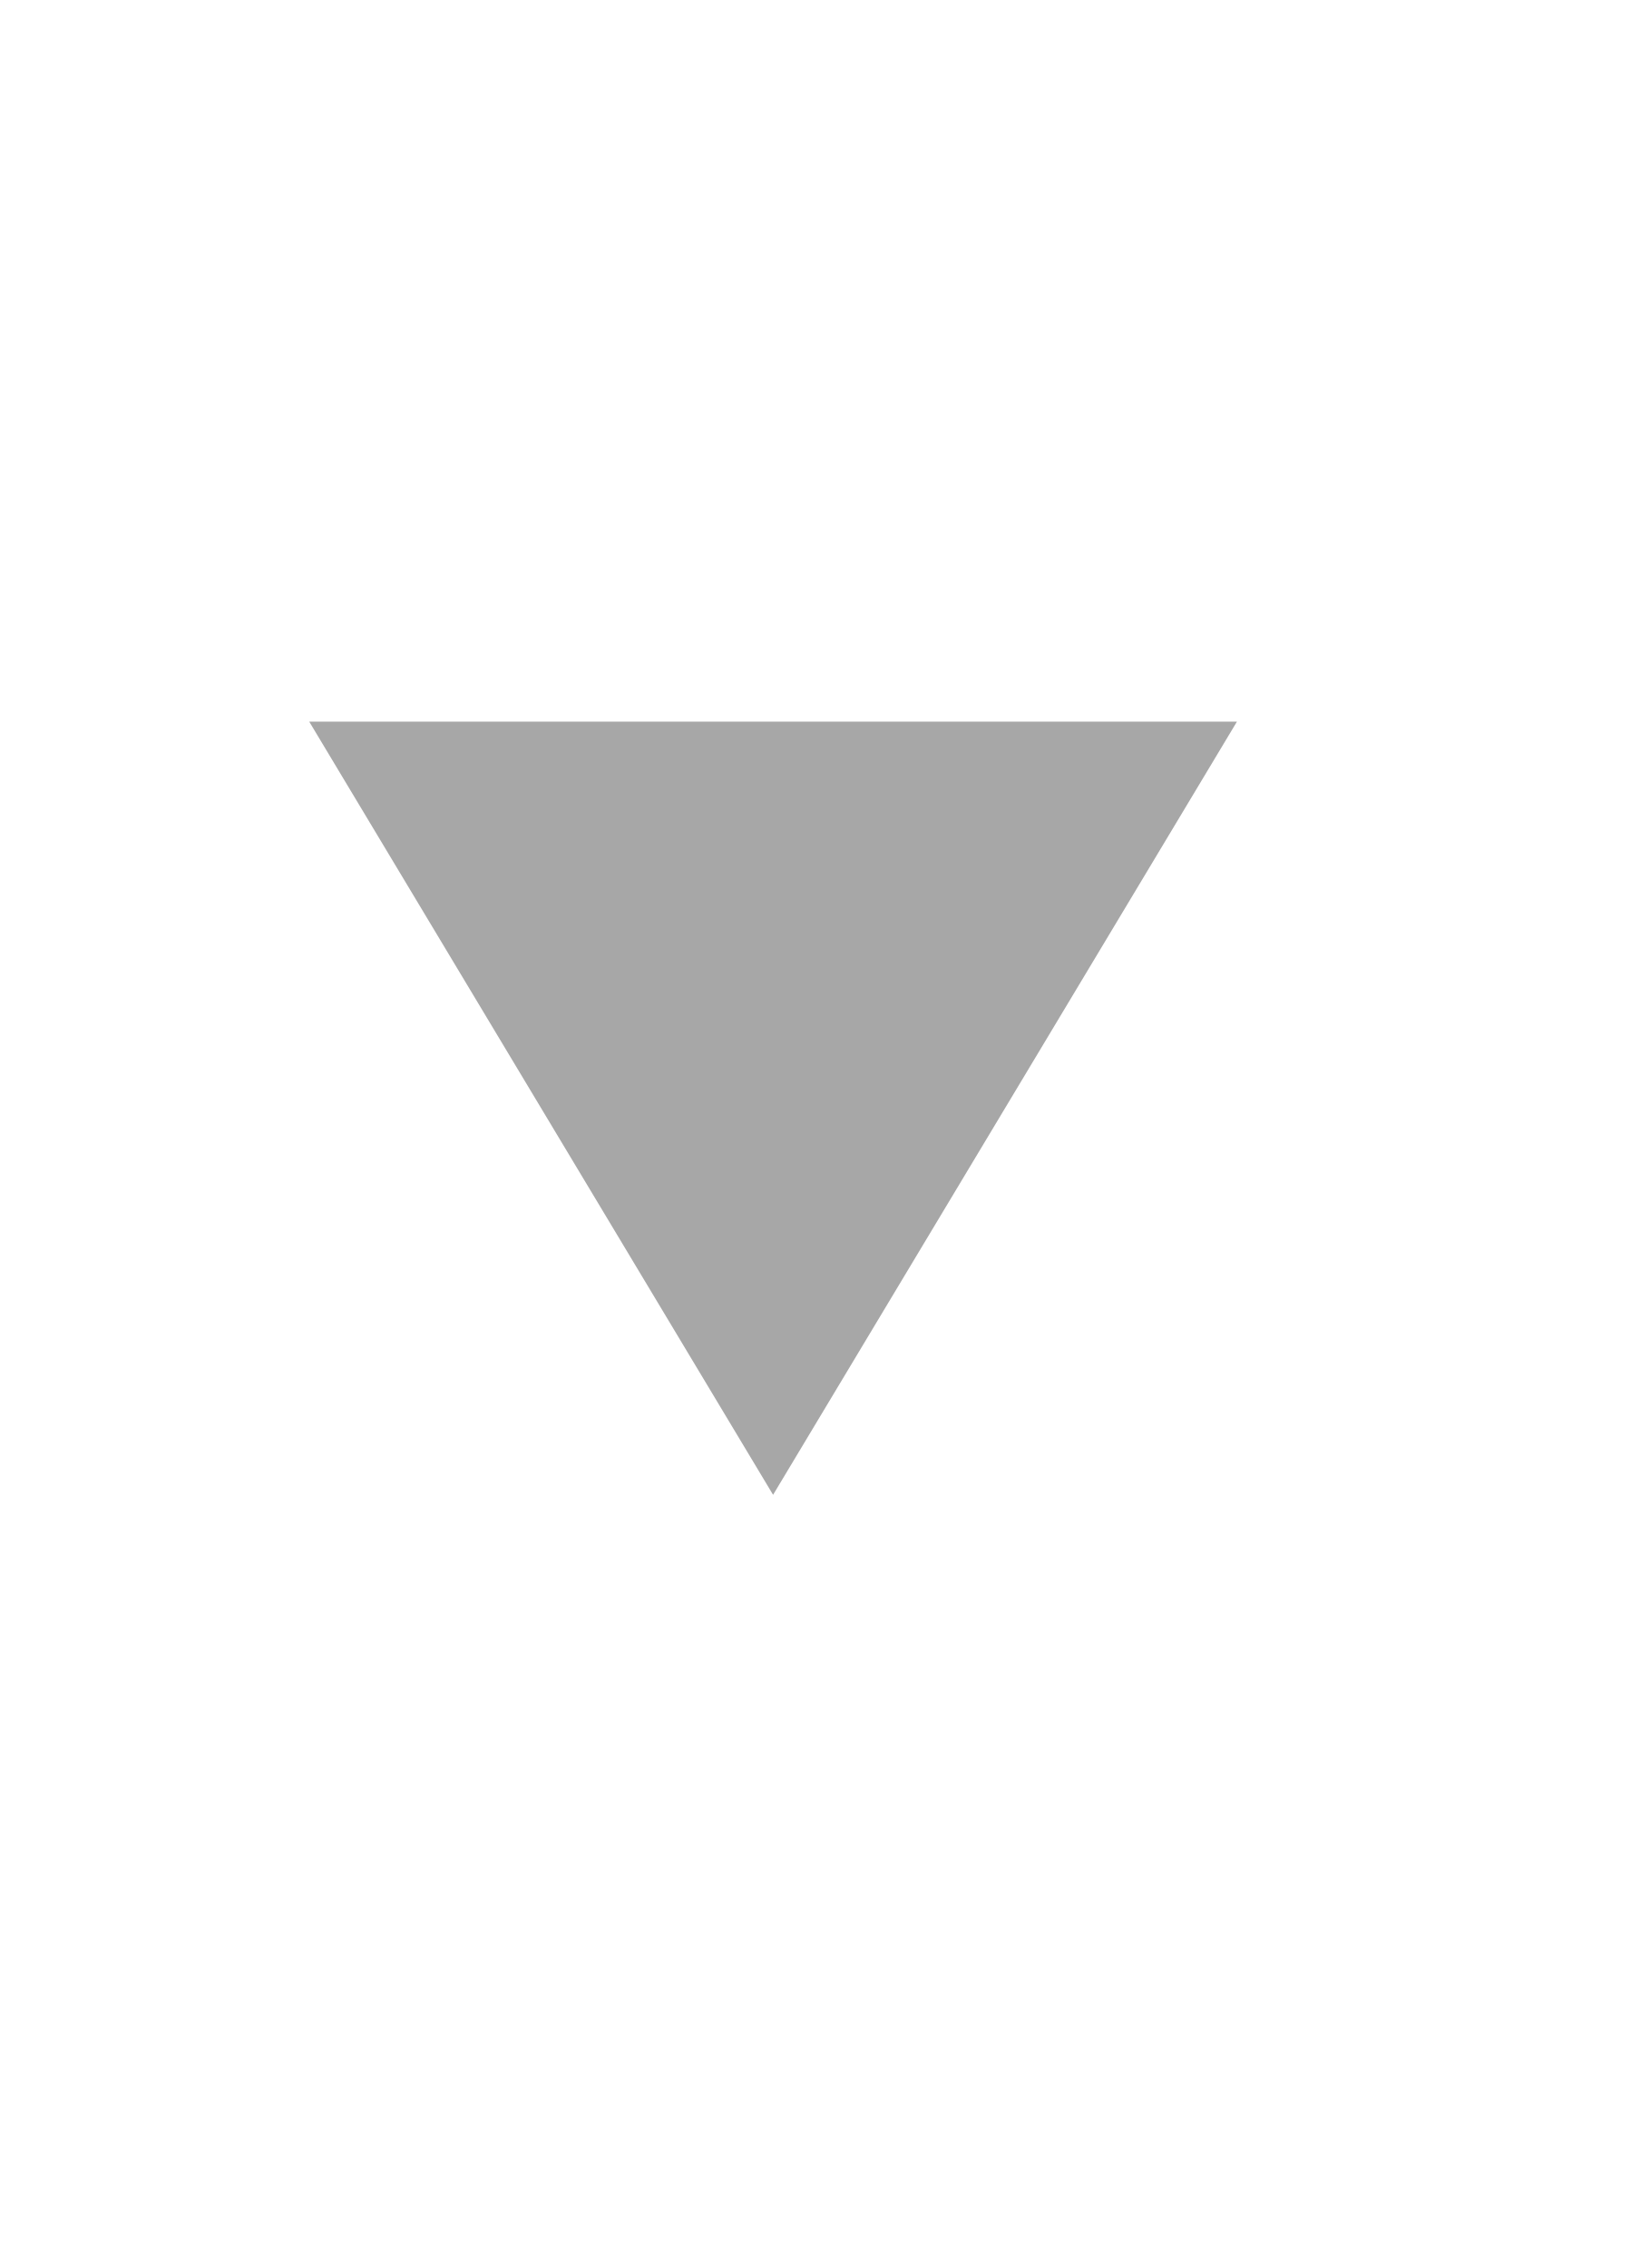
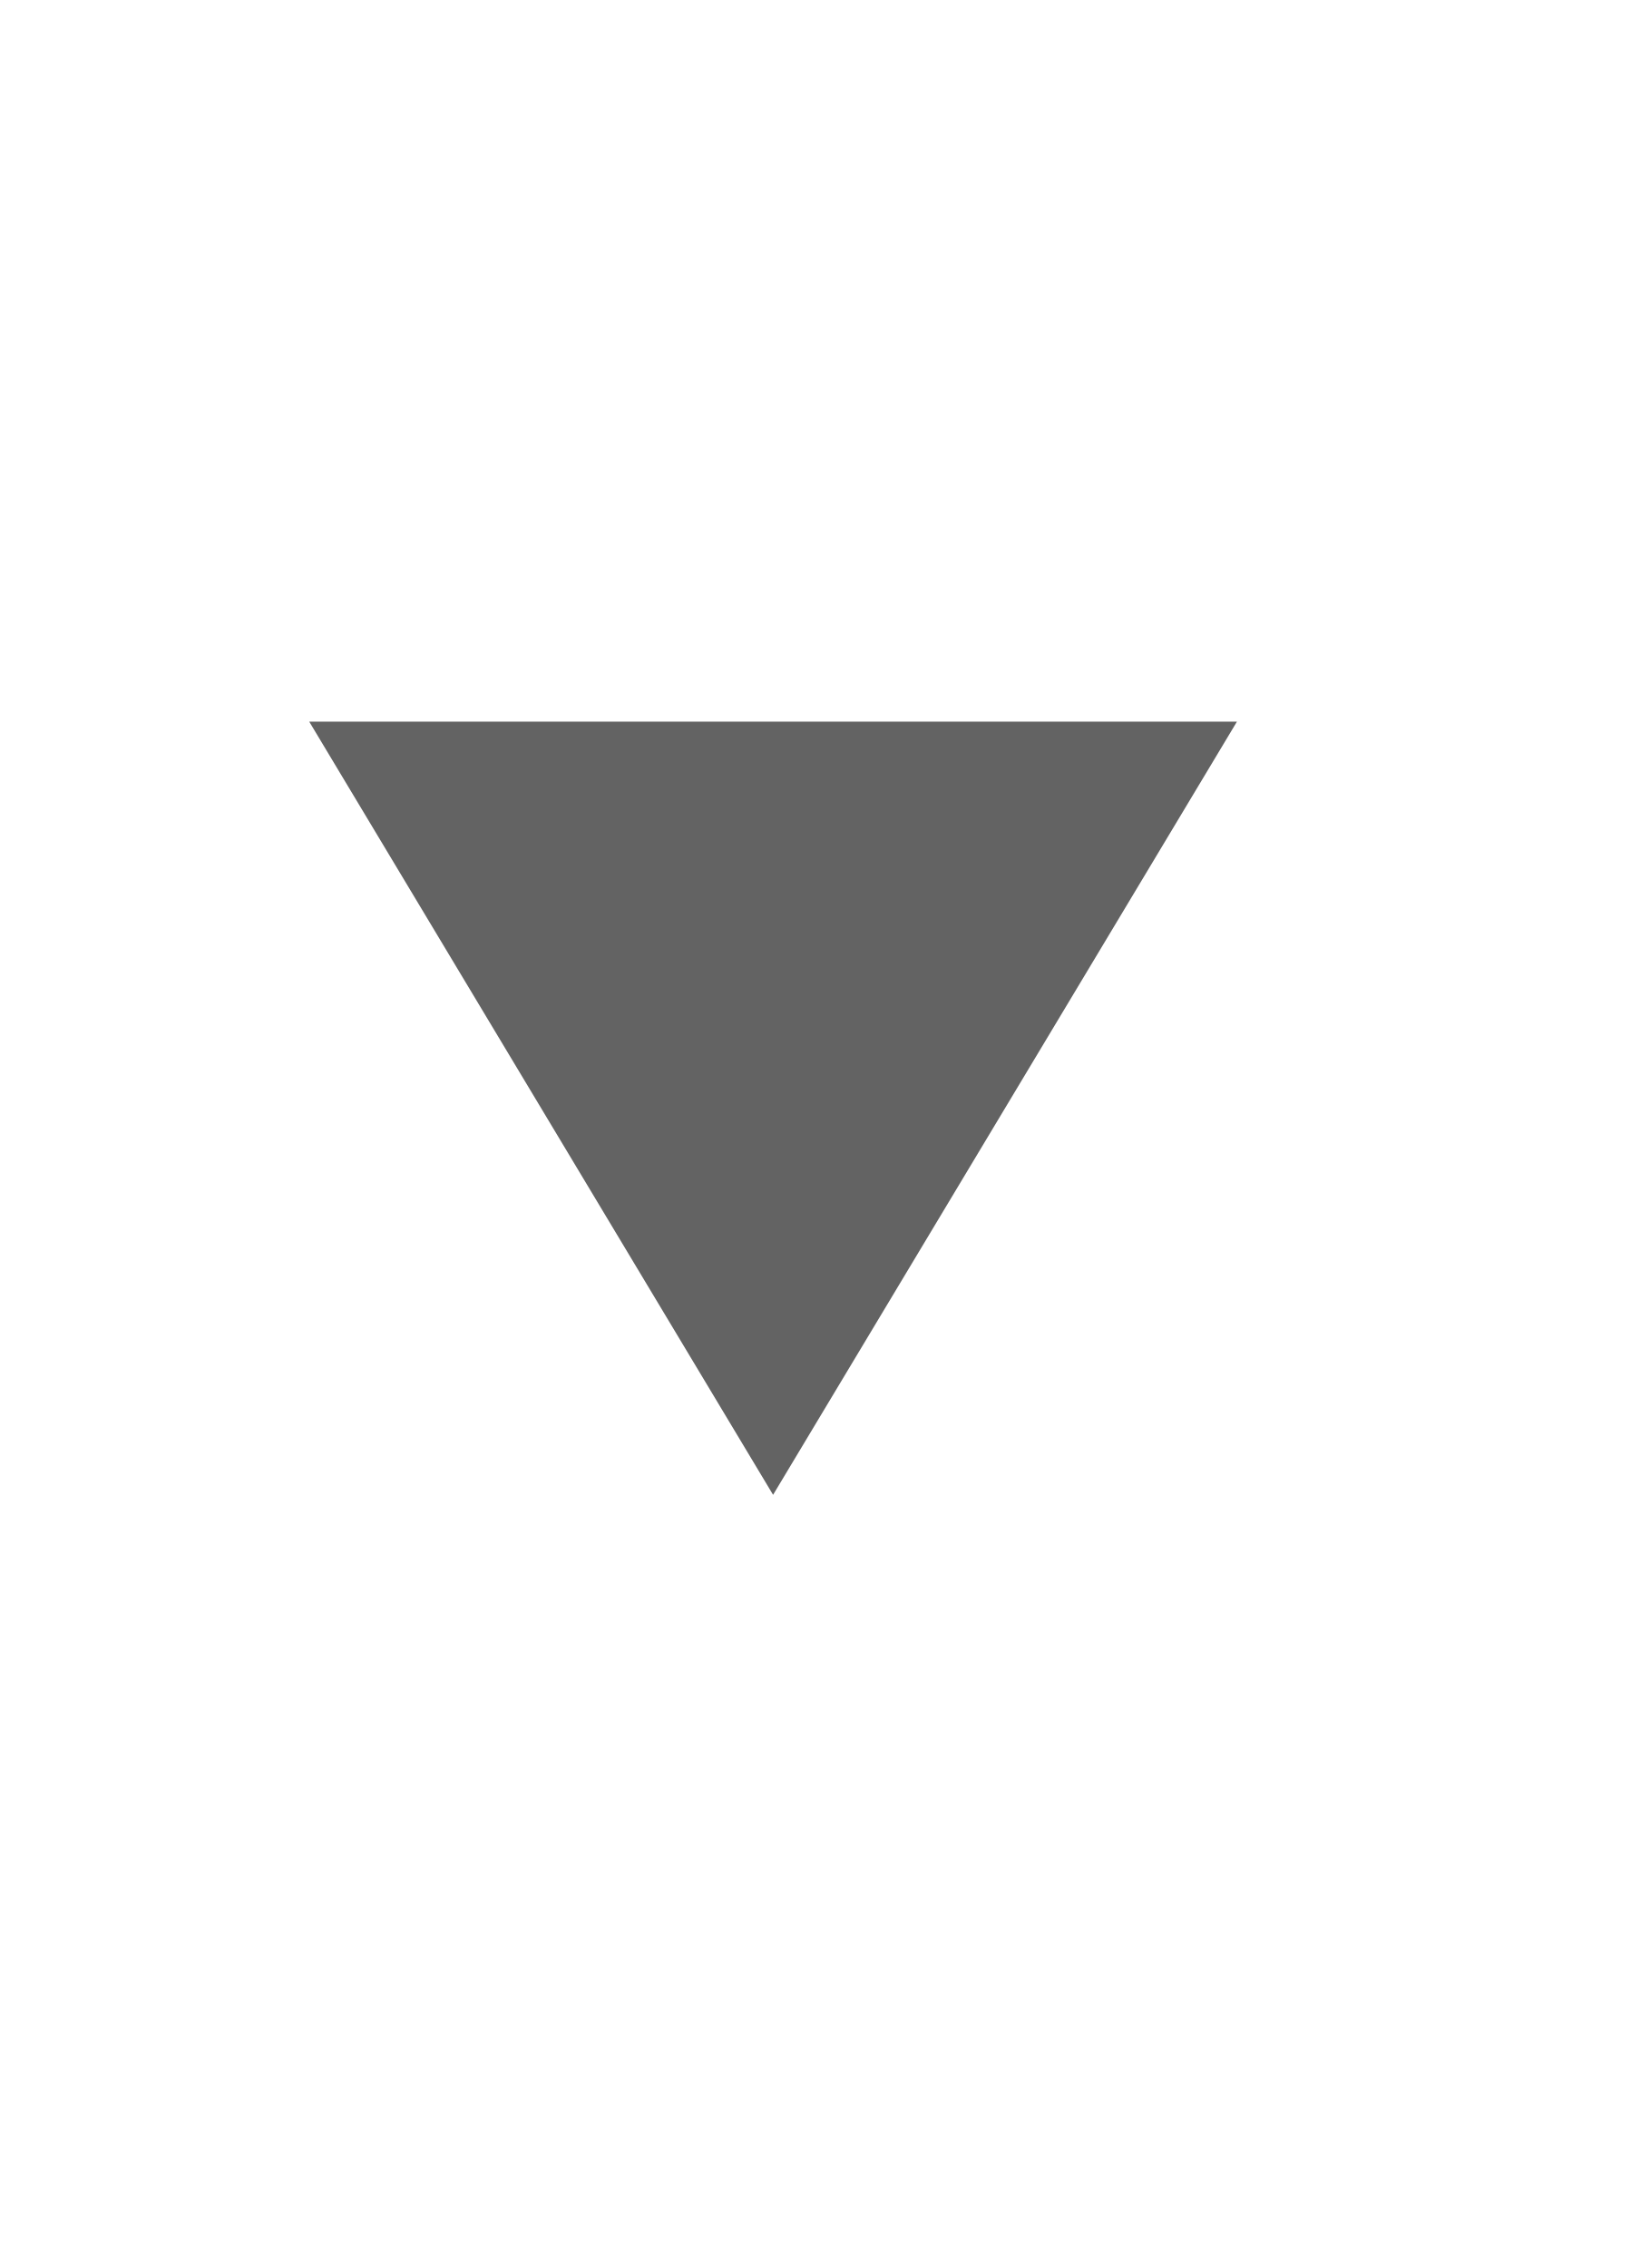
- <svg xmlns="http://www.w3.org/2000/svg" version="1.1" x="0px" y="0px" viewBox="0 0 16 22" enable-background="new 0 0 16 22" xml:space="preserve">
-   <g id="CloseSearch">
- </g>
+ <svg xmlns="http://www.w3.org/2000/svg" viewBox="0 0 16 22">
+   <defs>
+     <style>.cls-1{fill:#636363;}</style>
+   </defs>
  <g id="TreeViewNodeDown">
-     <polygon fill="#A7A7A7" points="3,7 12,7 7.5,14.5  " />
+     <polygon class="cls-1" points="3 7 12 7 7.5 14.5 3 7" />
  </g>
-   <g id="TreeViewNodeRight">
- </g>
-   <g id="TreeViewSyncOff">
- </g>
-   <g id="TreeViewSyncOn">
- </g>
-   <g id="SearchSelector">
- </g>
-   <g id="PathDivider">
- </g>
</svg>
